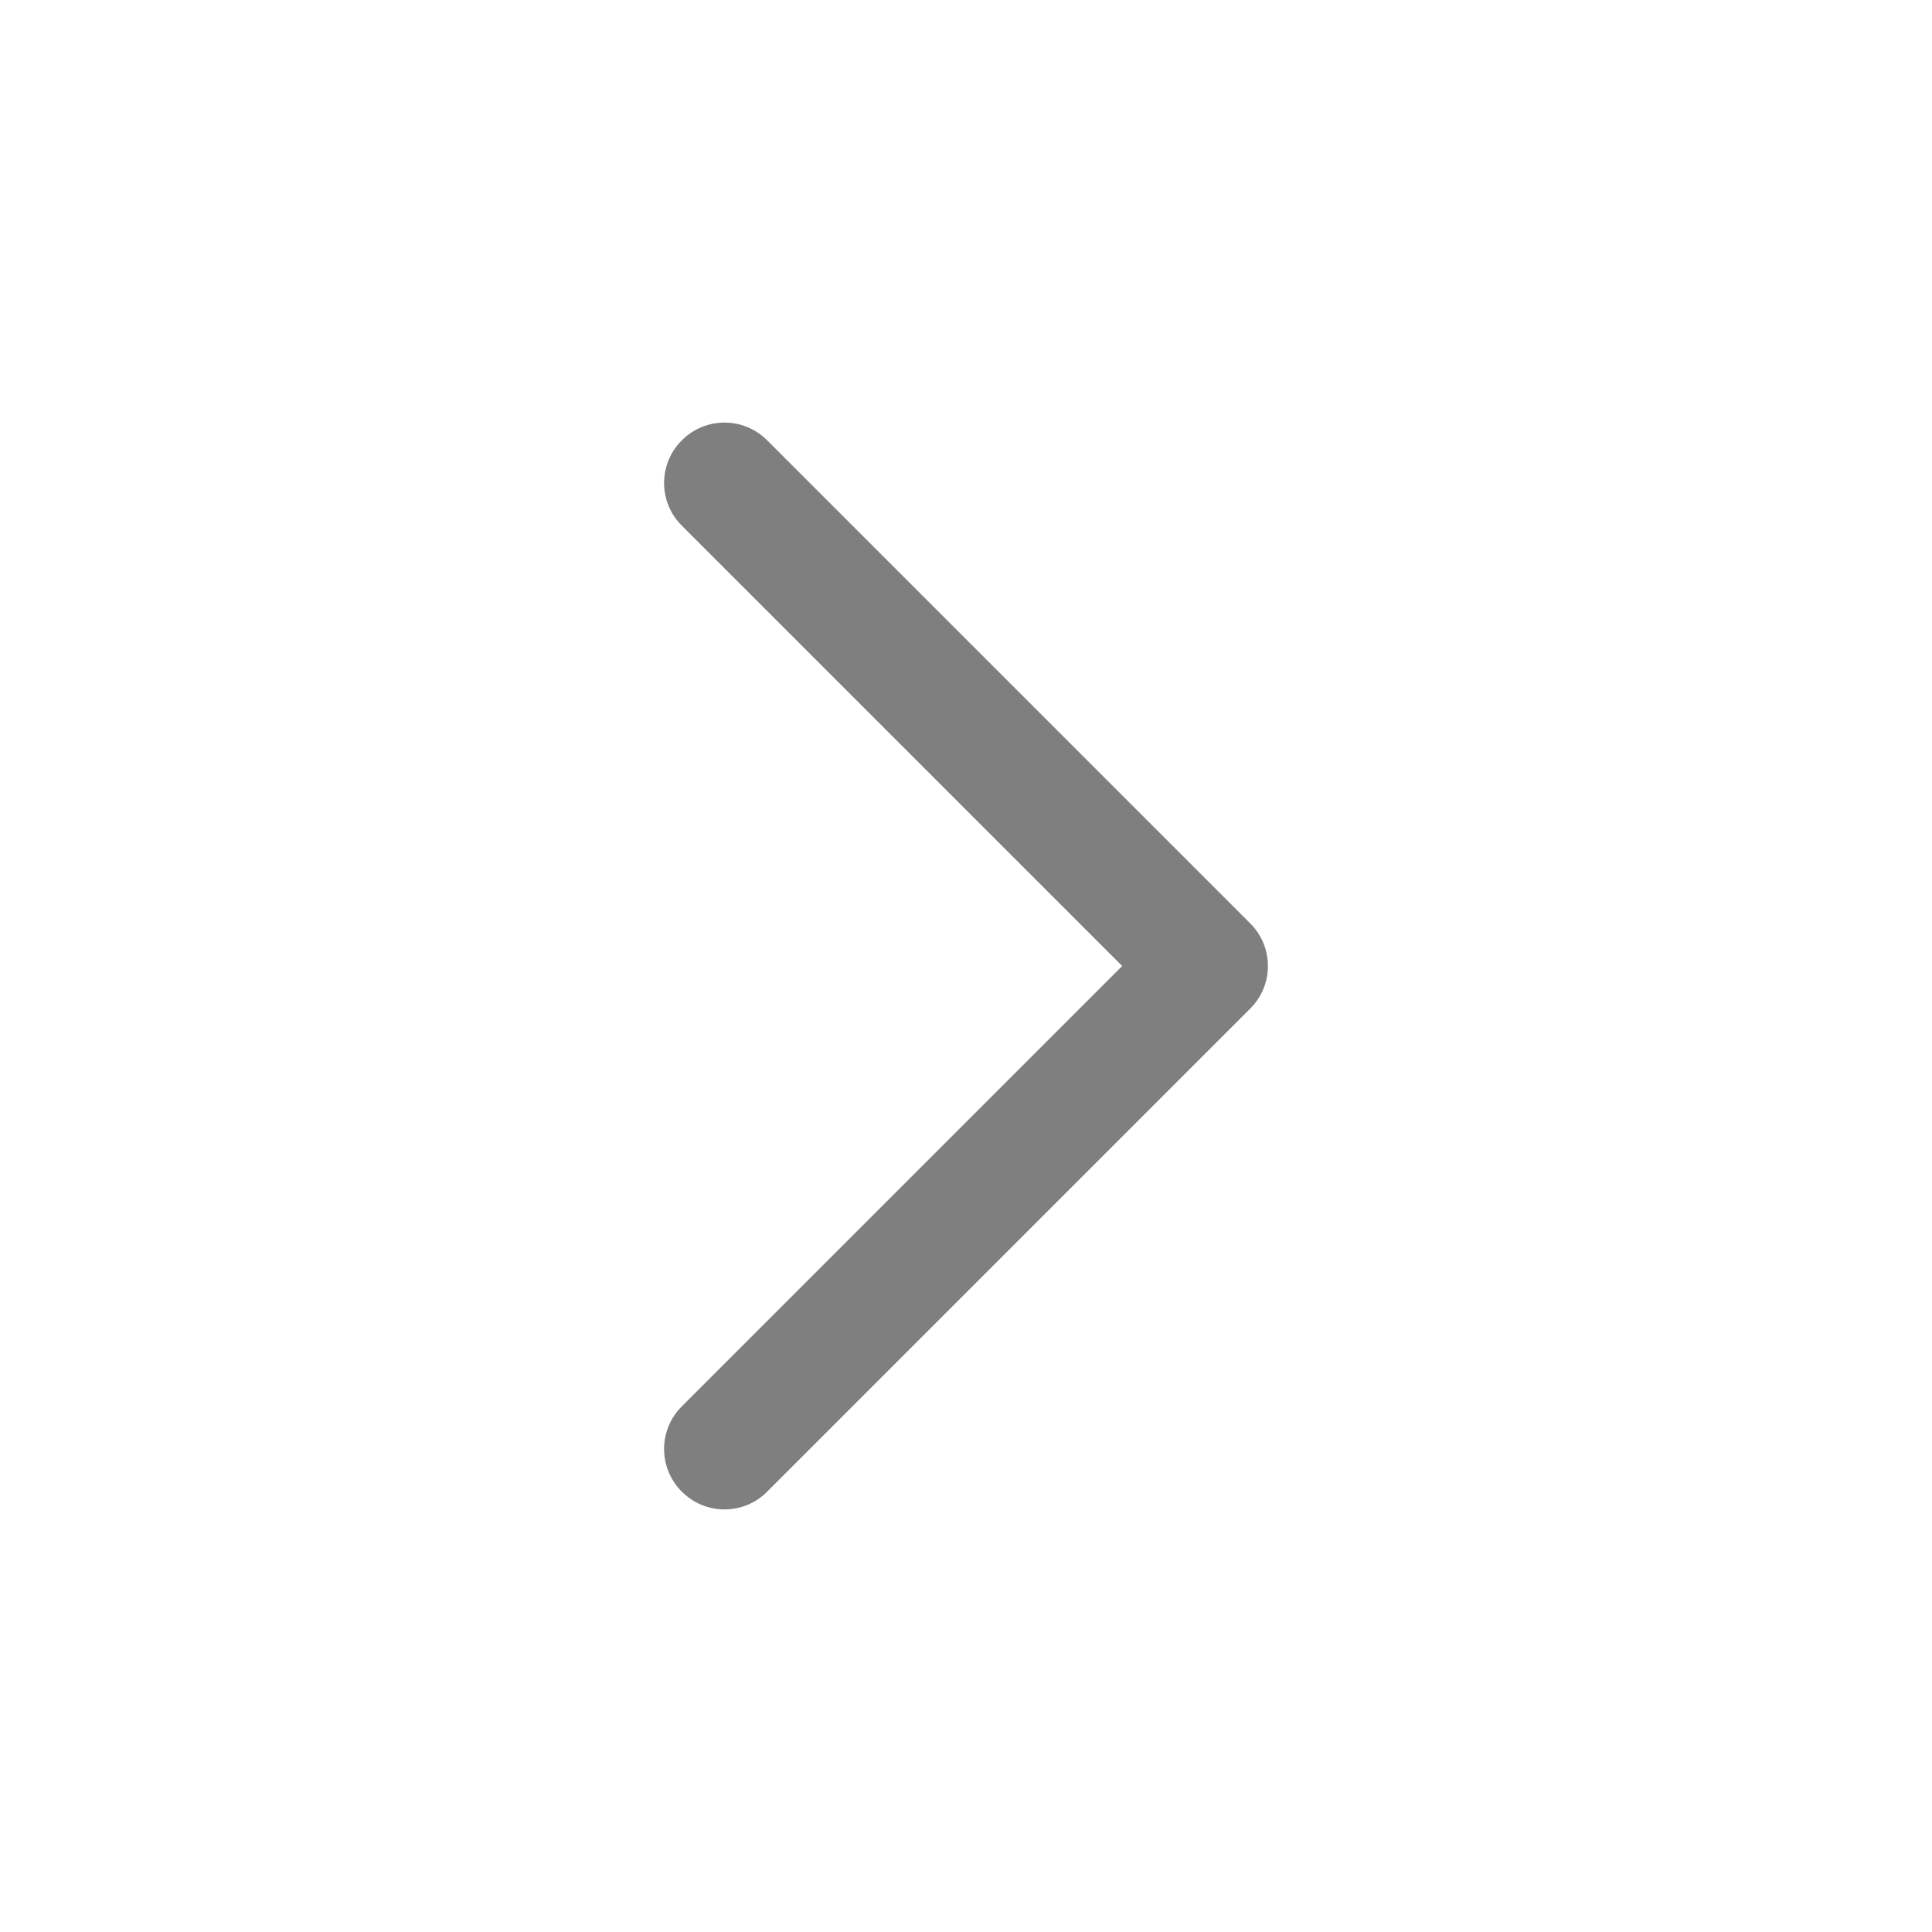
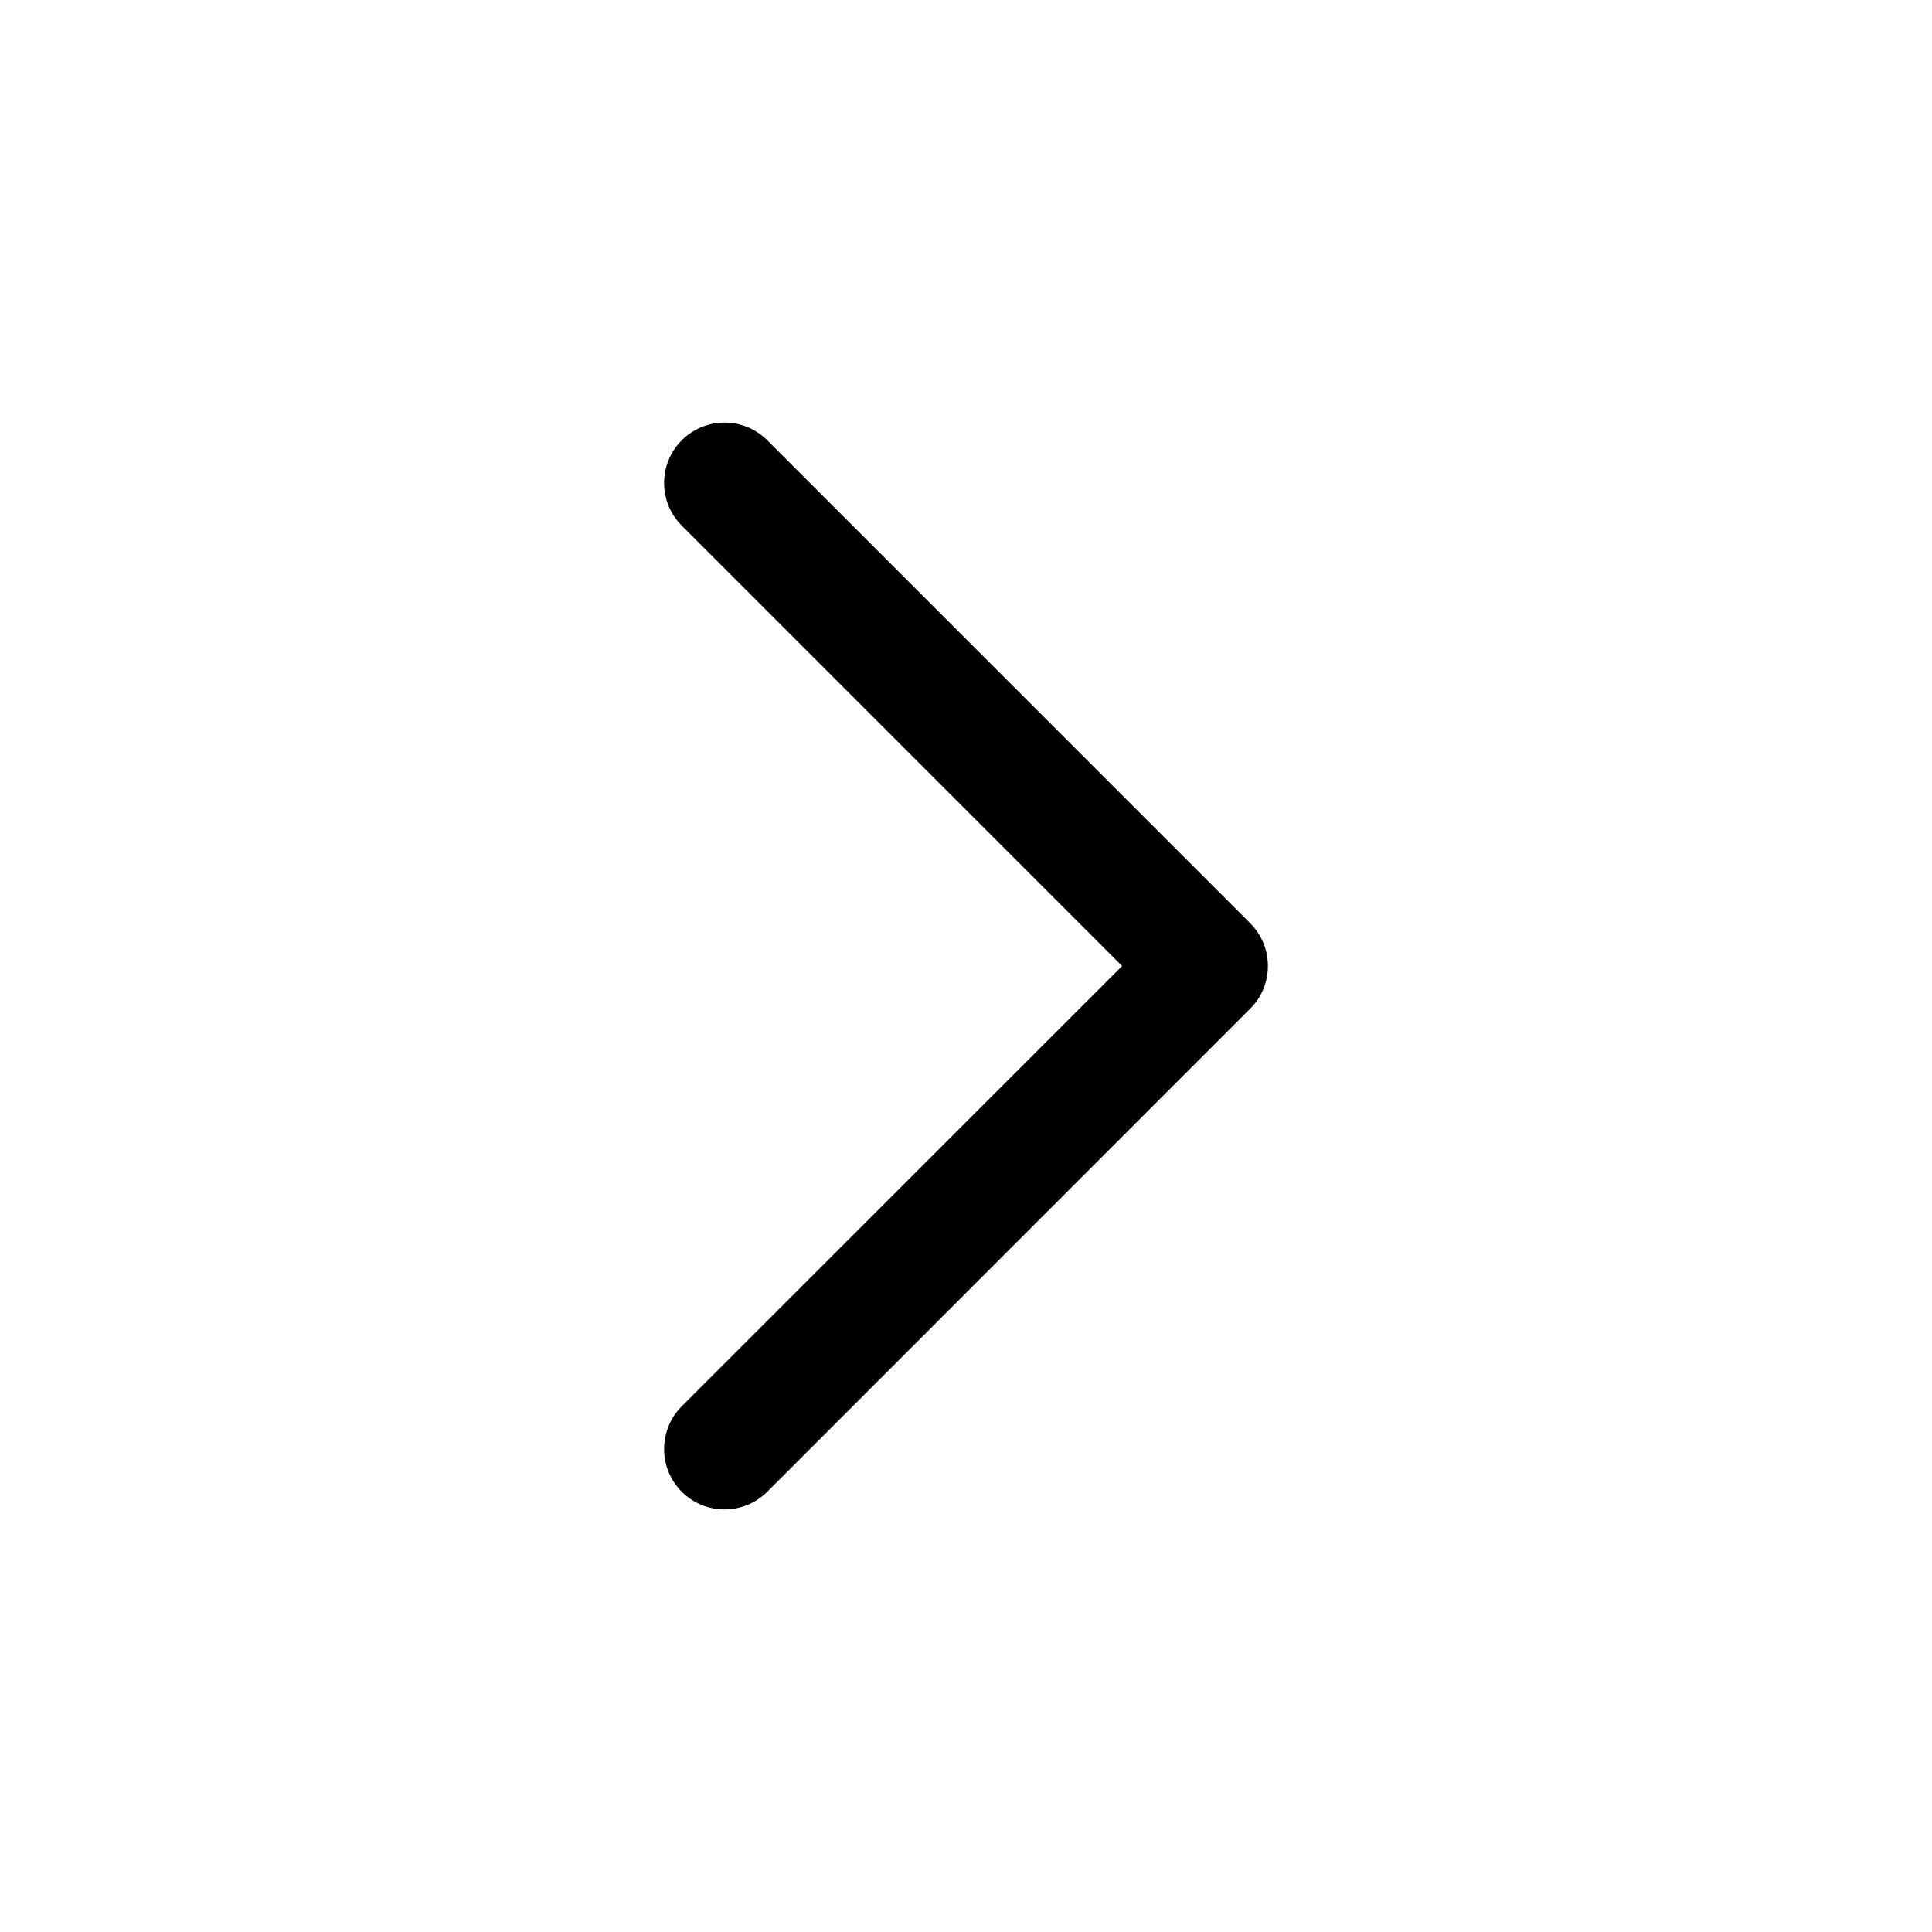
- <svg xmlns="http://www.w3.org/2000/svg" width="12" height="12" viewBox="0 0 12 12" fill="none">
-   <path d="M4.235 2.735C4.381 2.588 4.619 2.588 4.765 2.735L7.765 5.735C7.912 5.881 7.912 6.119 7.765 6.265L4.765 9.265C4.619 9.412 4.381 9.412 4.235 9.265C4.088 9.119 4.088 8.881 4.235 8.735L6.97 6L4.235 3.265C4.088 3.119 4.088 2.881 4.235 2.735Z" fill="#7F7F7F" />
+ <svg xmlns="http://www.w3.org/2000/svg" width="16" height="16" viewBox="0 0 16 16" fill="none">
+   <path d="M5.646 3.646C5.842 3.451 6.158 3.451 6.354 3.646L10.354 7.646C10.549 7.842 10.549 8.158 10.354 8.353L6.354 12.354C6.158 12.549 5.842 12.549 5.646 12.354C5.451 12.158 5.451 11.842 5.646 11.646L9.293 8L5.646 4.353C5.451 4.158 5.451 3.842 5.646 3.646Z" fill="black" style="fill:black;fill-opacity:1;" />
</svg>
